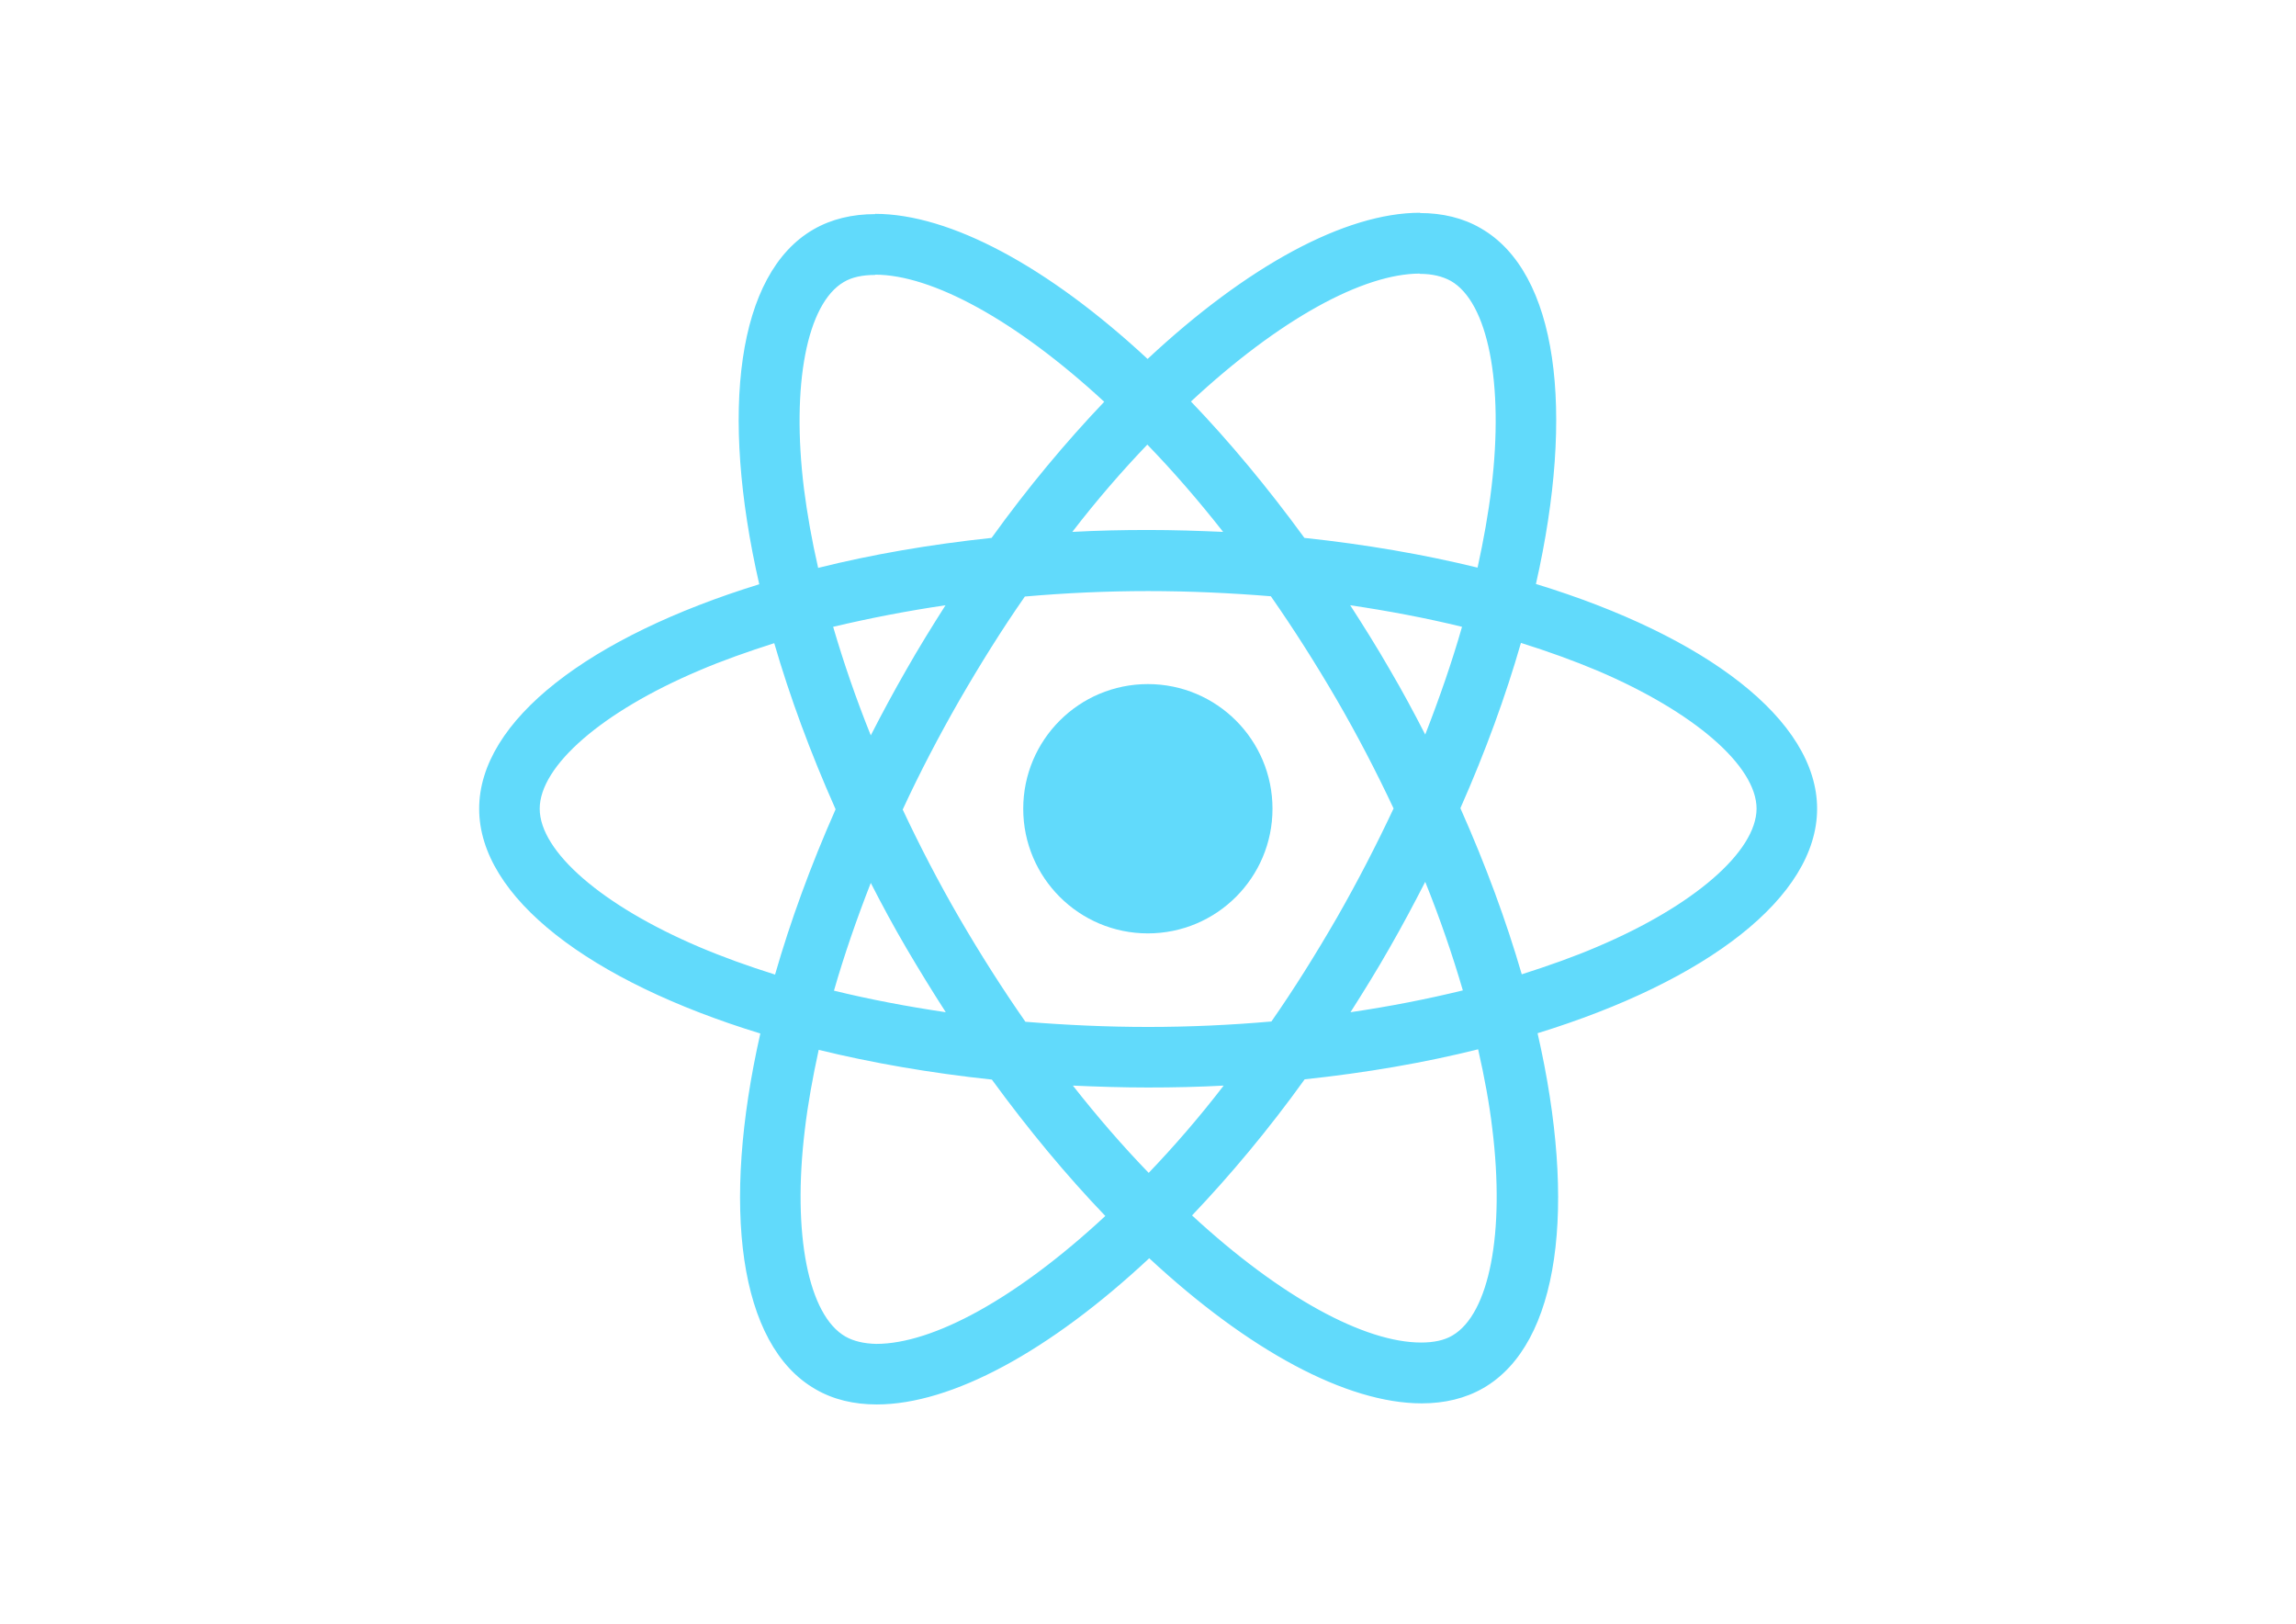
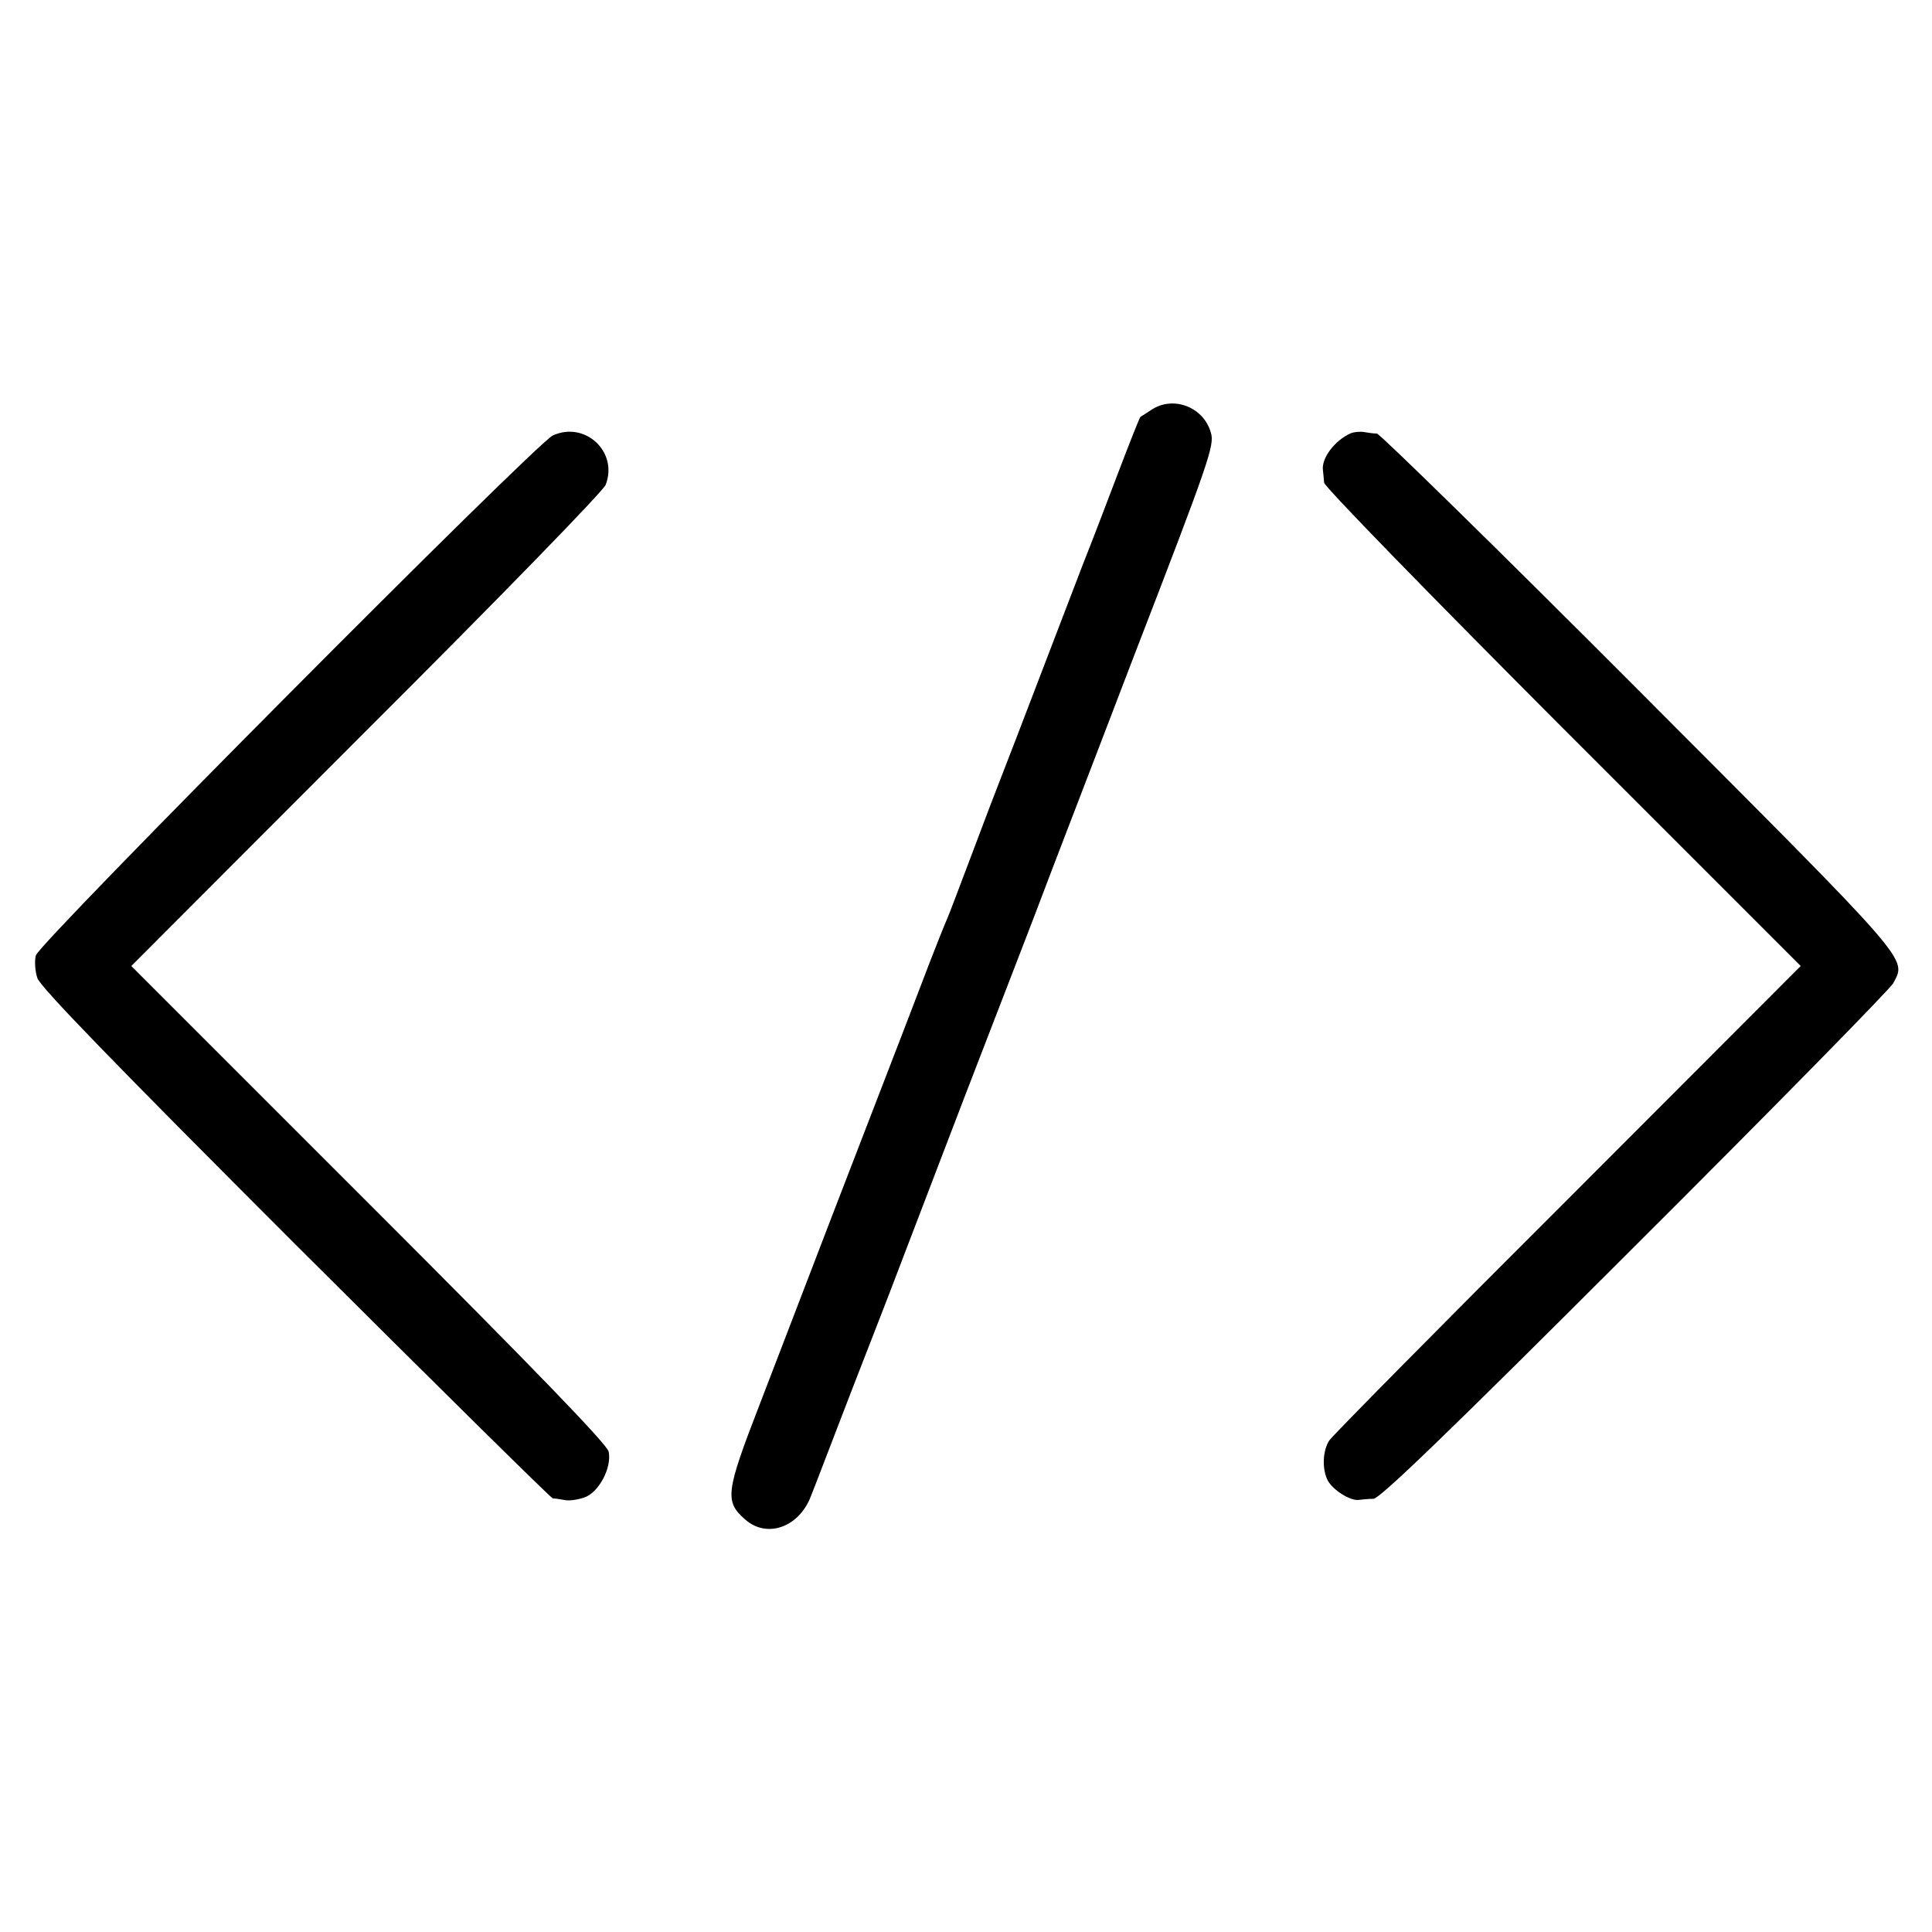
- <svg xmlns="http://www.w3.org/2000/svg" viewBox="0 0 841.9 595.3">
-   <g fill="#61DAFB">
-     <path d="M666.3 296.5c0-32.5-40.7-63.3-103.1-82.4 14.4-63.6 8-114.2-20.2-130.4-6.5-3.8-14.1-5.6-22.4-5.6v22.3c4.6 0 8.3.9 11.4 2.6 13.6 7.8 19.5 37.5 14.9 75.7-1.1 9.4-2.9 19.3-5.1 29.4-19.6-4.8-41-8.5-63.5-10.9-13.5-18.5-27.5-35.3-41.6-50 32.6-30.3 63.2-46.9 84-46.9V78c-27.5 0-63.5 19.6-99.9 53.6-36.4-33.8-72.4-53.2-99.9-53.2v22.3c20.7 0 51.4 16.5 84 46.6-14 14.7-28 31.4-41.3 49.9-22.6 2.4-44 6.1-63.6 11-2.3-10-4-19.7-5.2-29-4.7-38.2 1.1-67.9 14.6-75.8 3-1.8 6.9-2.6 11.5-2.6V78.5c-8.4 0-16 1.8-22.6 5.6-28.1 16.2-34.4 66.7-19.9 130.1-62.2 19.2-102.7 49.9-102.7 82.3 0 32.5 40.7 63.3 103.1 82.4-14.4 63.6-8 114.2 20.2 130.4 6.5 3.8 14.1 5.6 22.5 5.6 27.5 0 63.5-19.6 99.9-53.6 36.4 33.8 72.4 53.2 99.9 53.2 8.4 0 16-1.8 22.6-5.6 28.1-16.2 34.4-66.7 19.9-130.1 62-19.1 102.5-49.9 102.5-82.3zm-130.2-66.7c-3.7 12.9-8.3 26.2-13.5 39.5-4.1-8-8.4-16-13.1-24-4.6-8-9.5-15.8-14.4-23.4 14.2 2.1 27.9 4.7 41 7.9zm-45.8 106.5c-7.8 13.5-15.8 26.3-24.1 38.2-14.9 1.3-30 2-45.2 2-15.1 0-30.2-.7-45-1.9-8.3-11.9-16.4-24.6-24.2-38-7.6-13.1-14.5-26.4-20.8-39.8 6.2-13.4 13.2-26.8 20.7-39.9 7.8-13.5 15.8-26.3 24.1-38.2 14.9-1.3 30-2 45.2-2 15.1 0 30.2.7 45 1.9 8.3 11.9 16.4 24.6 24.2 38 7.6 13.1 14.5 26.4 20.8 39.8-6.3 13.4-13.2 26.8-20.7 39.9zm32.3-13c5.4 13.4 10 26.8 13.8 39.8-13.1 3.2-26.9 5.9-41.2 8 4.9-7.7 9.8-15.6 14.4-23.7 4.6-8 8.9-16.1 13-24.1zM421.2 430c-9.3-9.6-18.6-20.3-27.8-32 9 .4 18.2.7 27.5.7 9.4 0 18.7-.2 27.8-.7-9 11.7-18.3 22.4-27.5 32zm-74.4-58.9c-14.2-2.1-27.9-4.7-41-7.9 3.7-12.9 8.3-26.2 13.5-39.5 4.1 8 8.4 16 13.1 24 4.7 8 9.5 15.8 14.4 23.4zM420.7 163c9.3 9.6 18.6 20.3 27.8 32-9-.4-18.2-.7-27.5-.7-9.4 0-18.7.2-27.8.7 9-11.7 18.3-22.4 27.5-32zm-74 58.9c-4.9 7.7-9.8 15.6-14.4 23.7-4.6 8-8.9 16-13 24-5.4-13.4-10-26.8-13.8-39.8 13.1-3.1 26.9-5.8 41.2-7.9zm-90.5 125.2c-35.4-15.1-58.3-34.9-58.3-50.6 0-15.7 22.9-35.6 58.3-50.6 8.6-3.7 18-7 27.7-10.1 5.7 19.6 13.2 40 22.5 60.9-9.2 20.8-16.6 41.1-22.2 60.6-9.9-3.1-19.3-6.5-28-10.2zM310 490c-13.6-7.8-19.5-37.5-14.9-75.7 1.1-9.4 2.9-19.3 5.1-29.4 19.6 4.8 41 8.5 63.5 10.9 13.5 18.5 27.5 35.3 41.6 50-32.6 30.3-63.2 46.9-84 46.9-4.5-.1-8.3-1-11.3-2.7zm237.2-76.2c4.7 38.2-1.1 67.9-14.6 75.8-3 1.8-6.9 2.6-11.5 2.6-20.7 0-51.4-16.5-84-46.6 14-14.7 28-31.4 41.3-49.9 22.6-2.4 44-6.1 63.6-11 2.3 10.1 4.1 19.8 5.2 29.1zm38.5-66.7c-8.6 3.7-18 7-27.7 10.1-5.7-19.6-13.2-40-22.5-60.9 9.2-20.8 16.6-41.1 22.2-60.6 9.9 3.1 19.3 6.5 28.1 10.2 35.4 15.1 58.3 34.9 58.3 50.6-.1 15.7-23 35.6-58.4 50.6zM320.8 78.4z" />
-     <circle cx="420.9" cy="296.5" r="45.7" />
-     <path d="M520.5 78.1z" />
+ <svg xmlns="http://www.w3.org/2000/svg" version="1.0" width="512pt" height="512pt" viewBox="0 0 512 512" preserveAspectRatio="xMidYMid meet">
+   <g transform="translate(0,512) scale(0.1,-0.1)" fill="#000000" stroke="none">
+     <path d="M3050 4033 c-14 -9 -26 -17 -28 -18 -2 -2 -28 -67 -58 -146 -30 -79 -72 -189 -94 -244 -21 -55 -73 -190 -115 -300 -42 -110 -87 -227 -100 -260 -13 -33 -49 -127 -80 -210 -31 -82 -60 -159 -65 -170 -5 -11 -26 -63 -46 -115 -20 -52 -51 -133 -69 -180 -18 -47 -104 -269 -191 -495 -86 -225 -173 -450 -192 -500 -89 -230 -92 -254 -37 -302 58 -51 143 -20 174 62 11 27 58 151 106 275 48 124 94 241 101 260 7 19 97 253 199 520 103 267 198 512 210 545 12 33 120 312 238 621 202 523 216 564 206 597 -19 69 -101 100 -159 60z" />
+     <path d="M1465 3966 c-45 -21 -1362 -1345 -1370 -1378 -4 -15 -2 -42 4 -60 8 -24 204 -226 684 -706 370 -369 677 -672 682 -673 6 0 19 -2 30 -4 11 -3 34 0 52 6 39 12 75 79 66 122 -4 19 -187 209 -635 657 l-630 630 622 623 c360 359 628 635 635 652 34 87 -54 170 -140 131z" />
+     <path d="M3580 3972 c-43 -19 -79 -67 -74 -99 1 -7 2 -21 3 -32 0 -10 279 -296 632 -650 l631 -631 -617 -618 c-340 -339 -624 -627 -632 -639 -18 -27 -20 -77 -4 -107 14 -25 58 -53 81 -51 8 1 26 3 40 3 18 2 192 169 693 670 368 367 675 680 684 696 36 68 56 44 -676 778 -372 373 -684 678 -692 679 -8 0 -23 2 -34 4 -11 2 -27 0 -35 -3z" />
  </g>
</svg>
